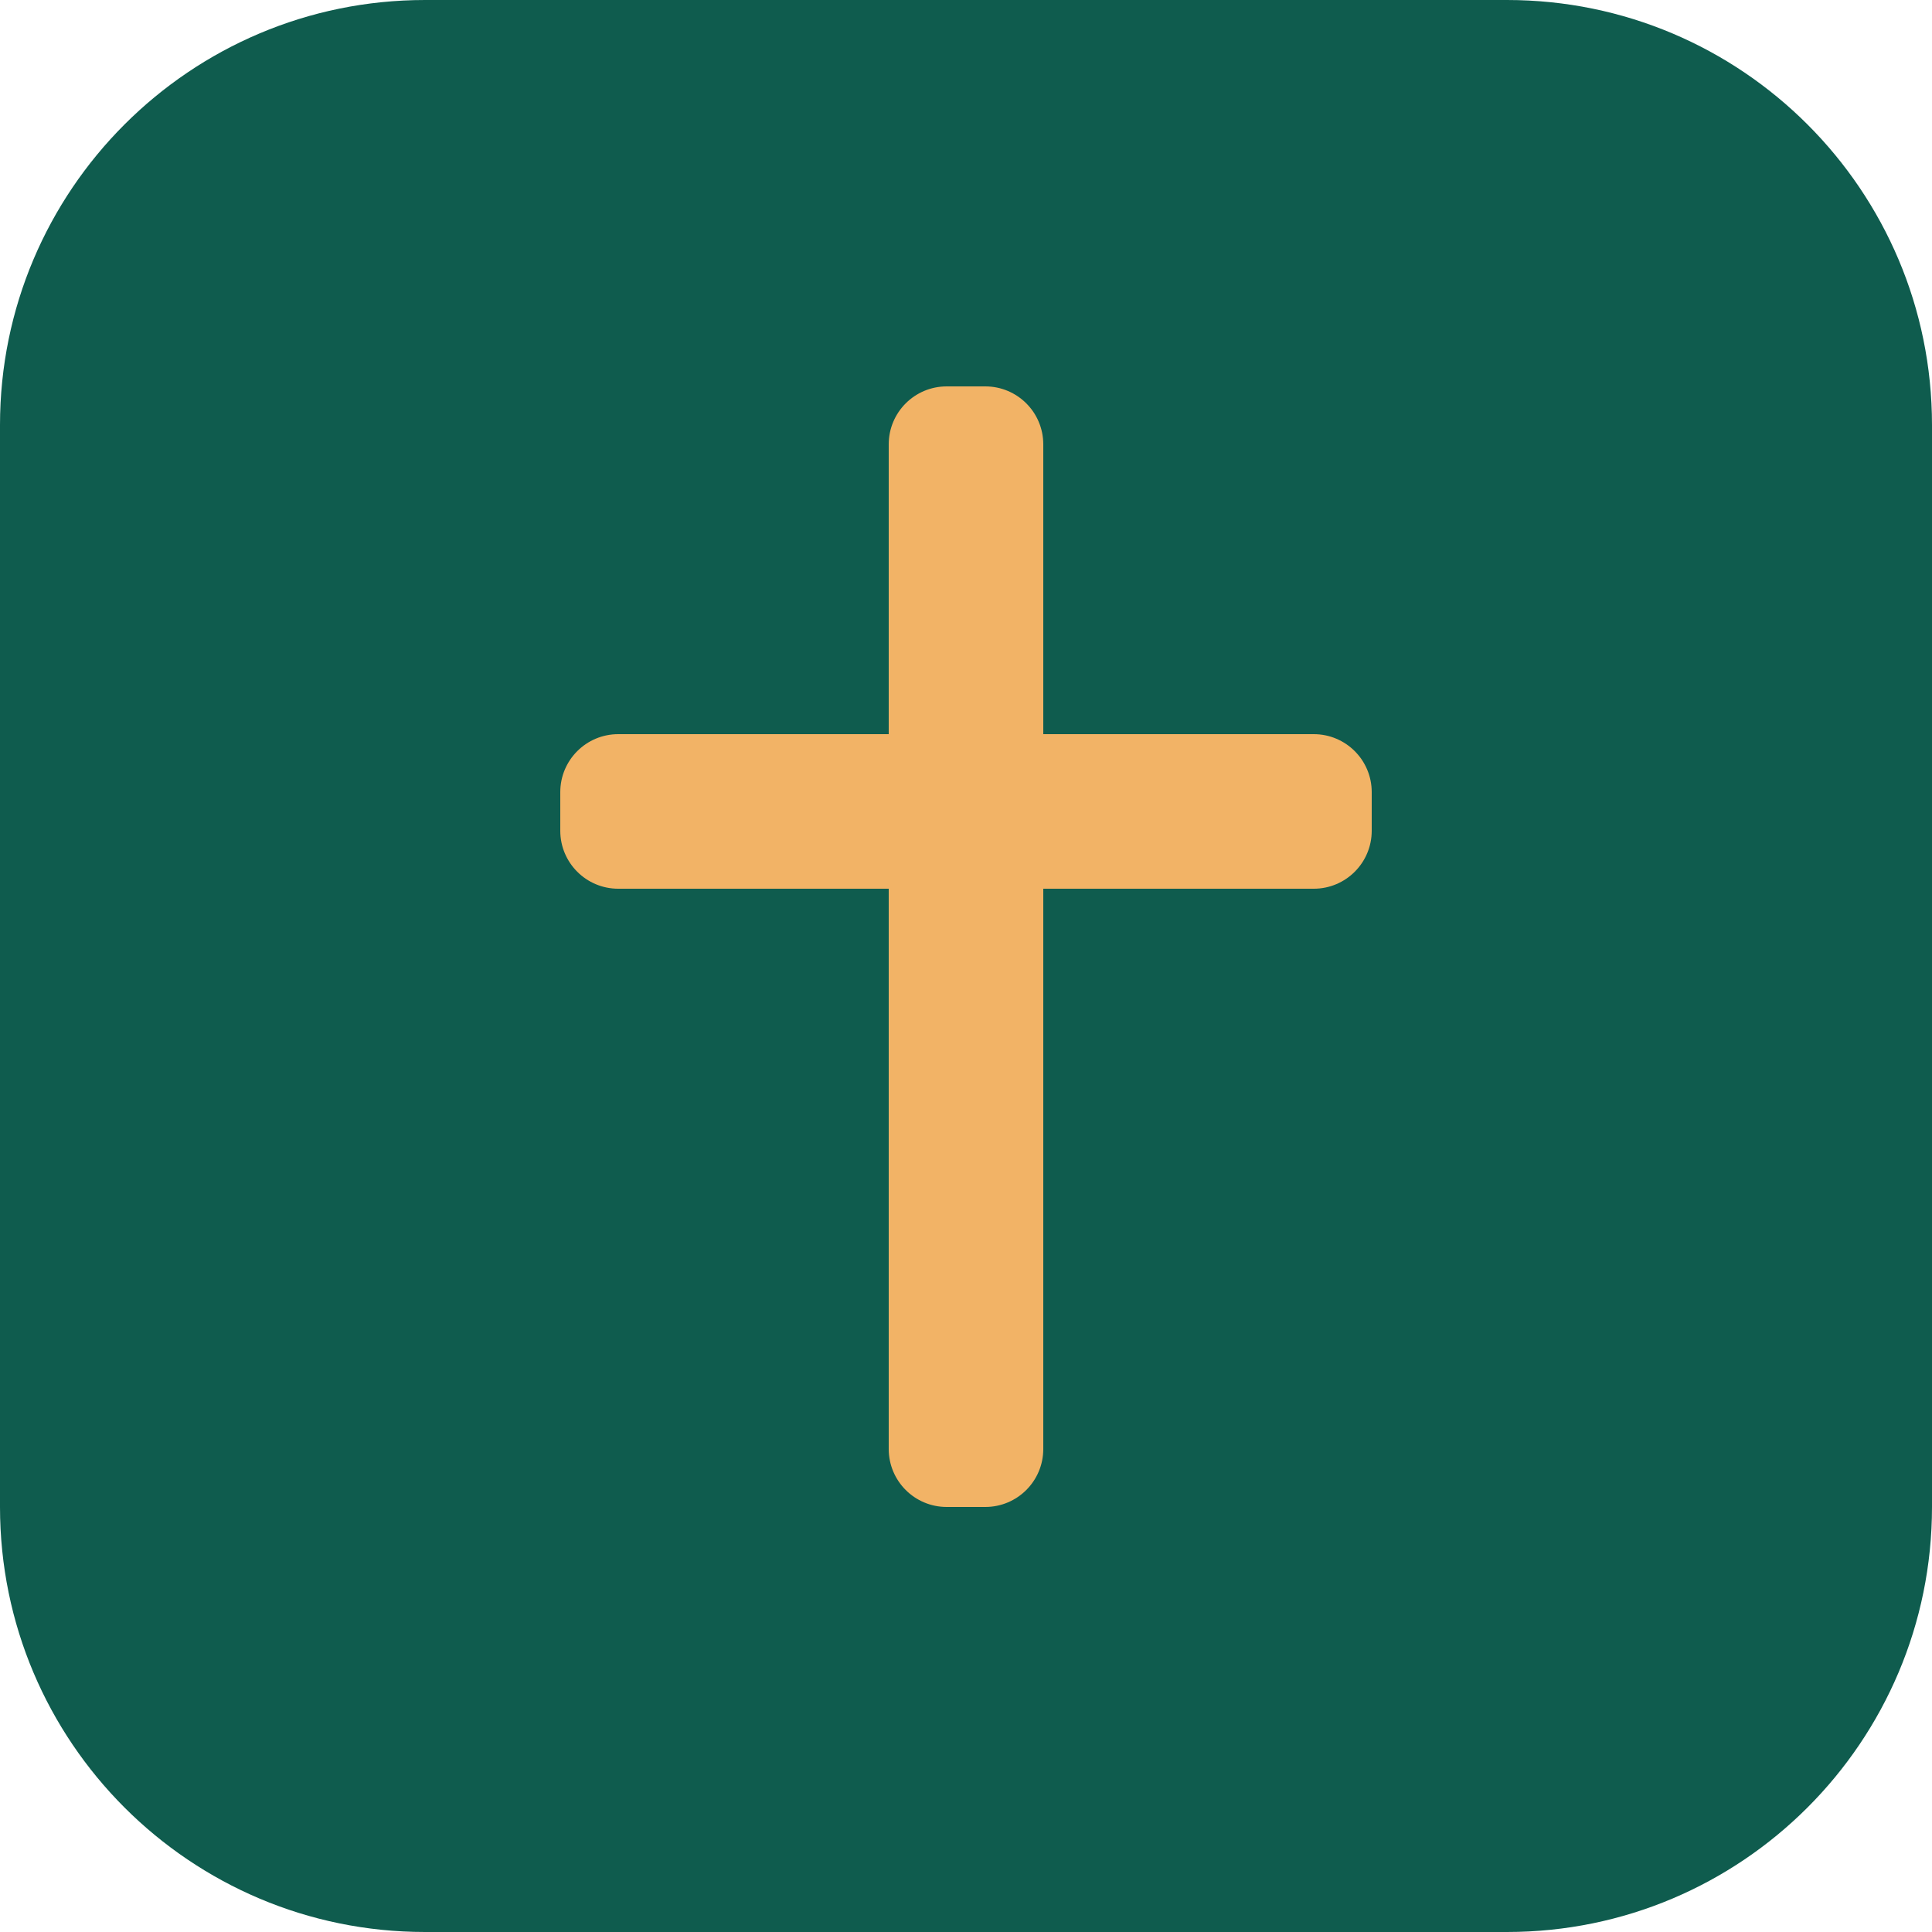
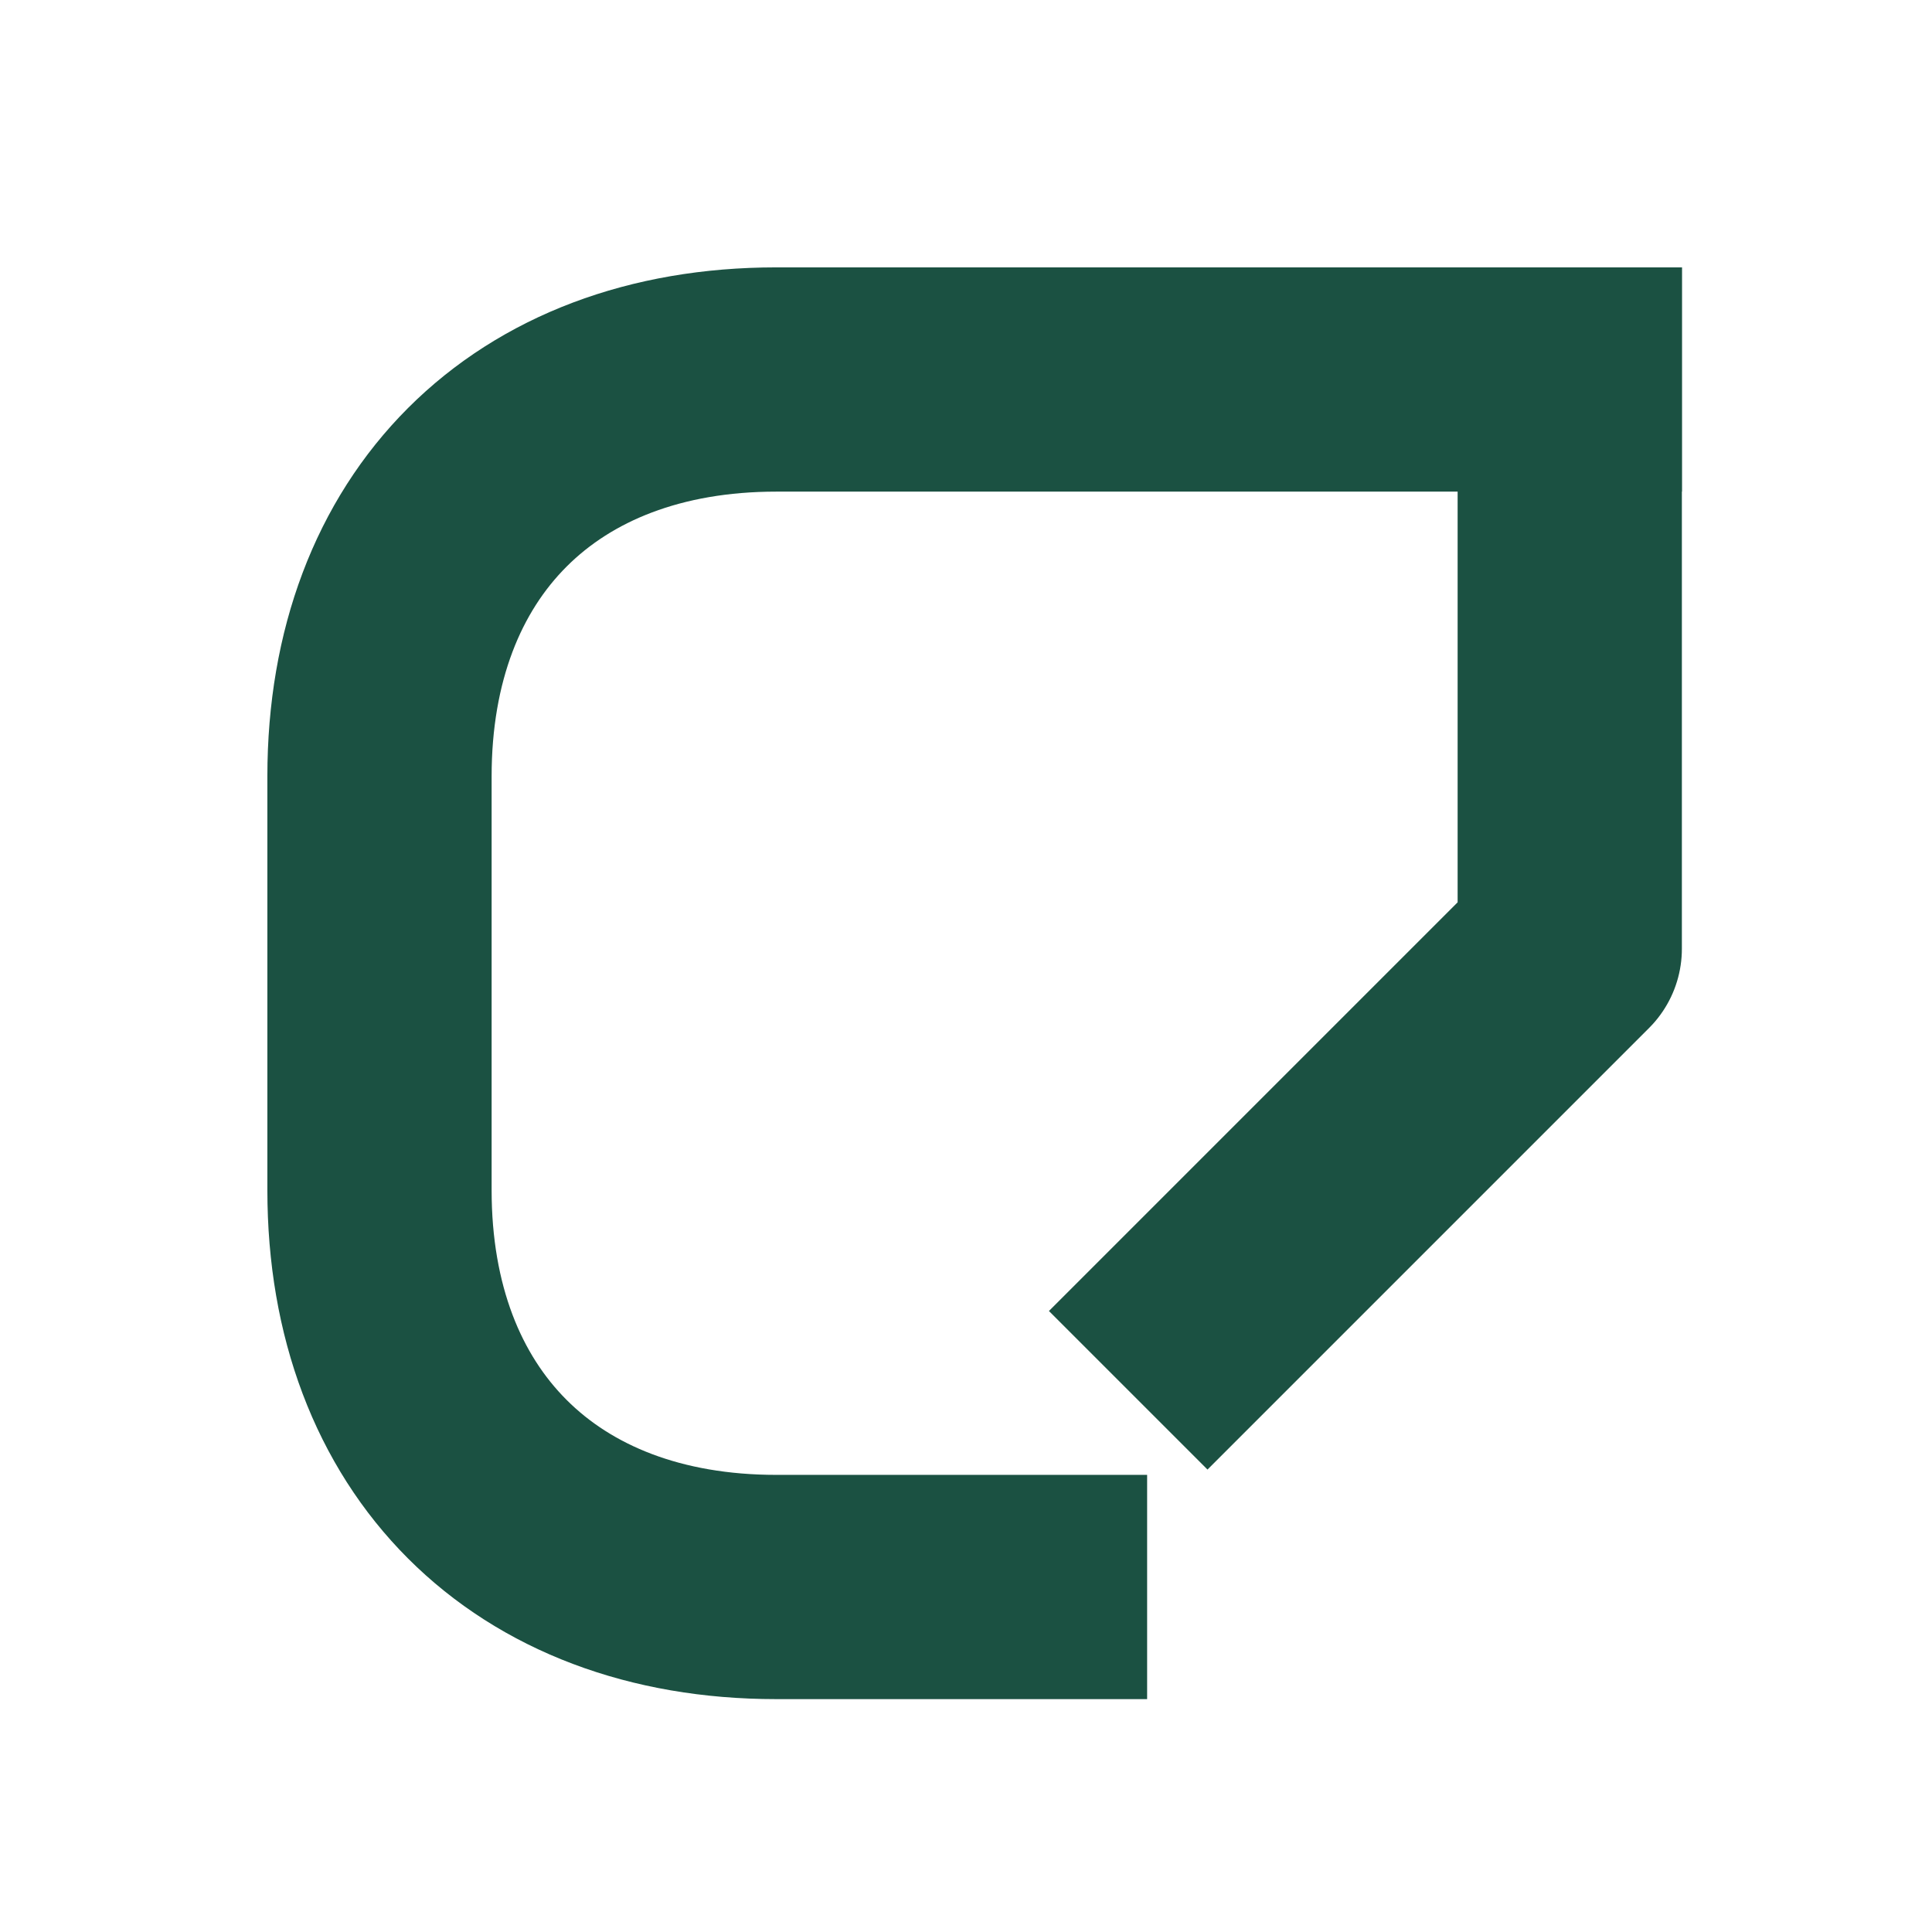
- <svg xmlns="http://www.w3.org/2000/svg" viewBox="0 0 100 100">
-   <rect width="100" height="100" rx="22" fill="#0F5C4E" />
-   <rect x="46" y="20" width="8" height="58" rx="3" fill="#F2B366" />
-   <rect x="29" y="38" width="42" height="8" rx="3" fill="#F2B366" />
+ <svg xmlns="http://www.w3.org/2000/svg" viewBox="0 0 112 112">
+   <style>
+     path { stroke: #1B5142; }
+     @media (prefers-color-scheme: dark) { path { stroke: #FEFDFB; } }
+   </style>
+   <g fill="none" stroke-width="13" stroke-linecap="square" stroke-linejoin="round">
+     <path d="M91 22H45C31 22 22 31 22 45V69C22 83 31 92 45 92H60" />
+     <path d="M91 22V55L70 76" />
+   </g>
</svg>
